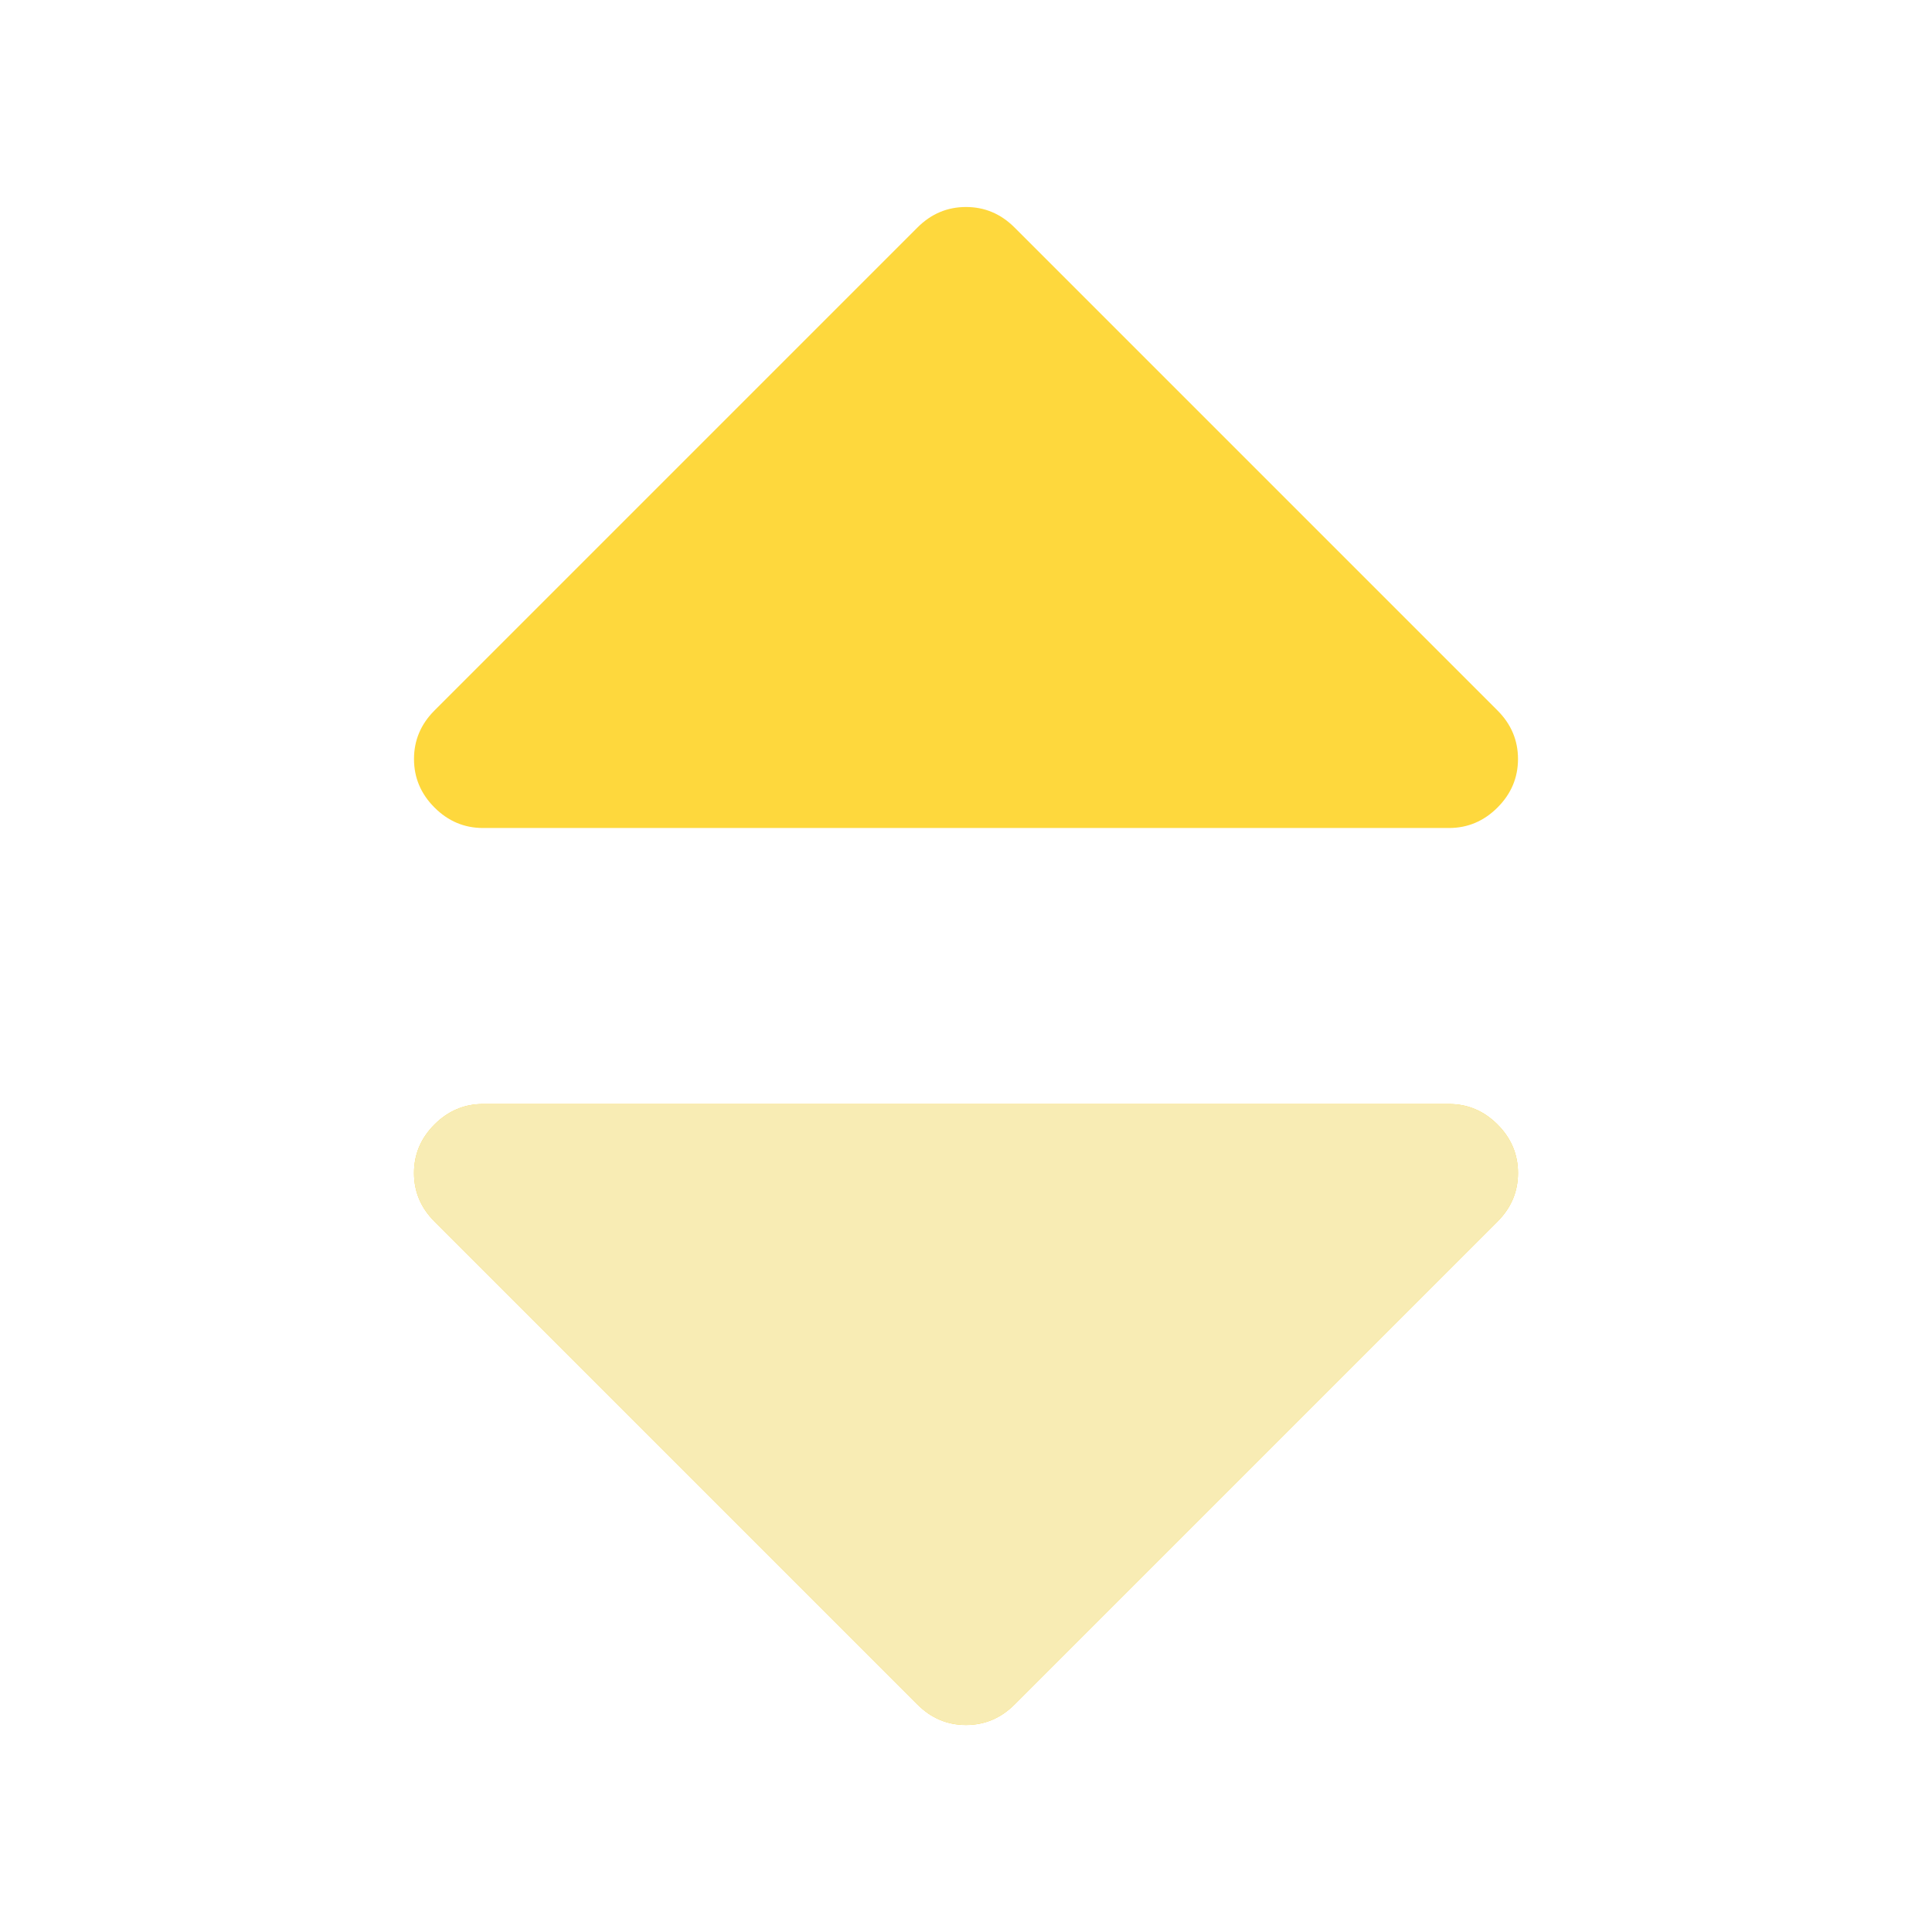
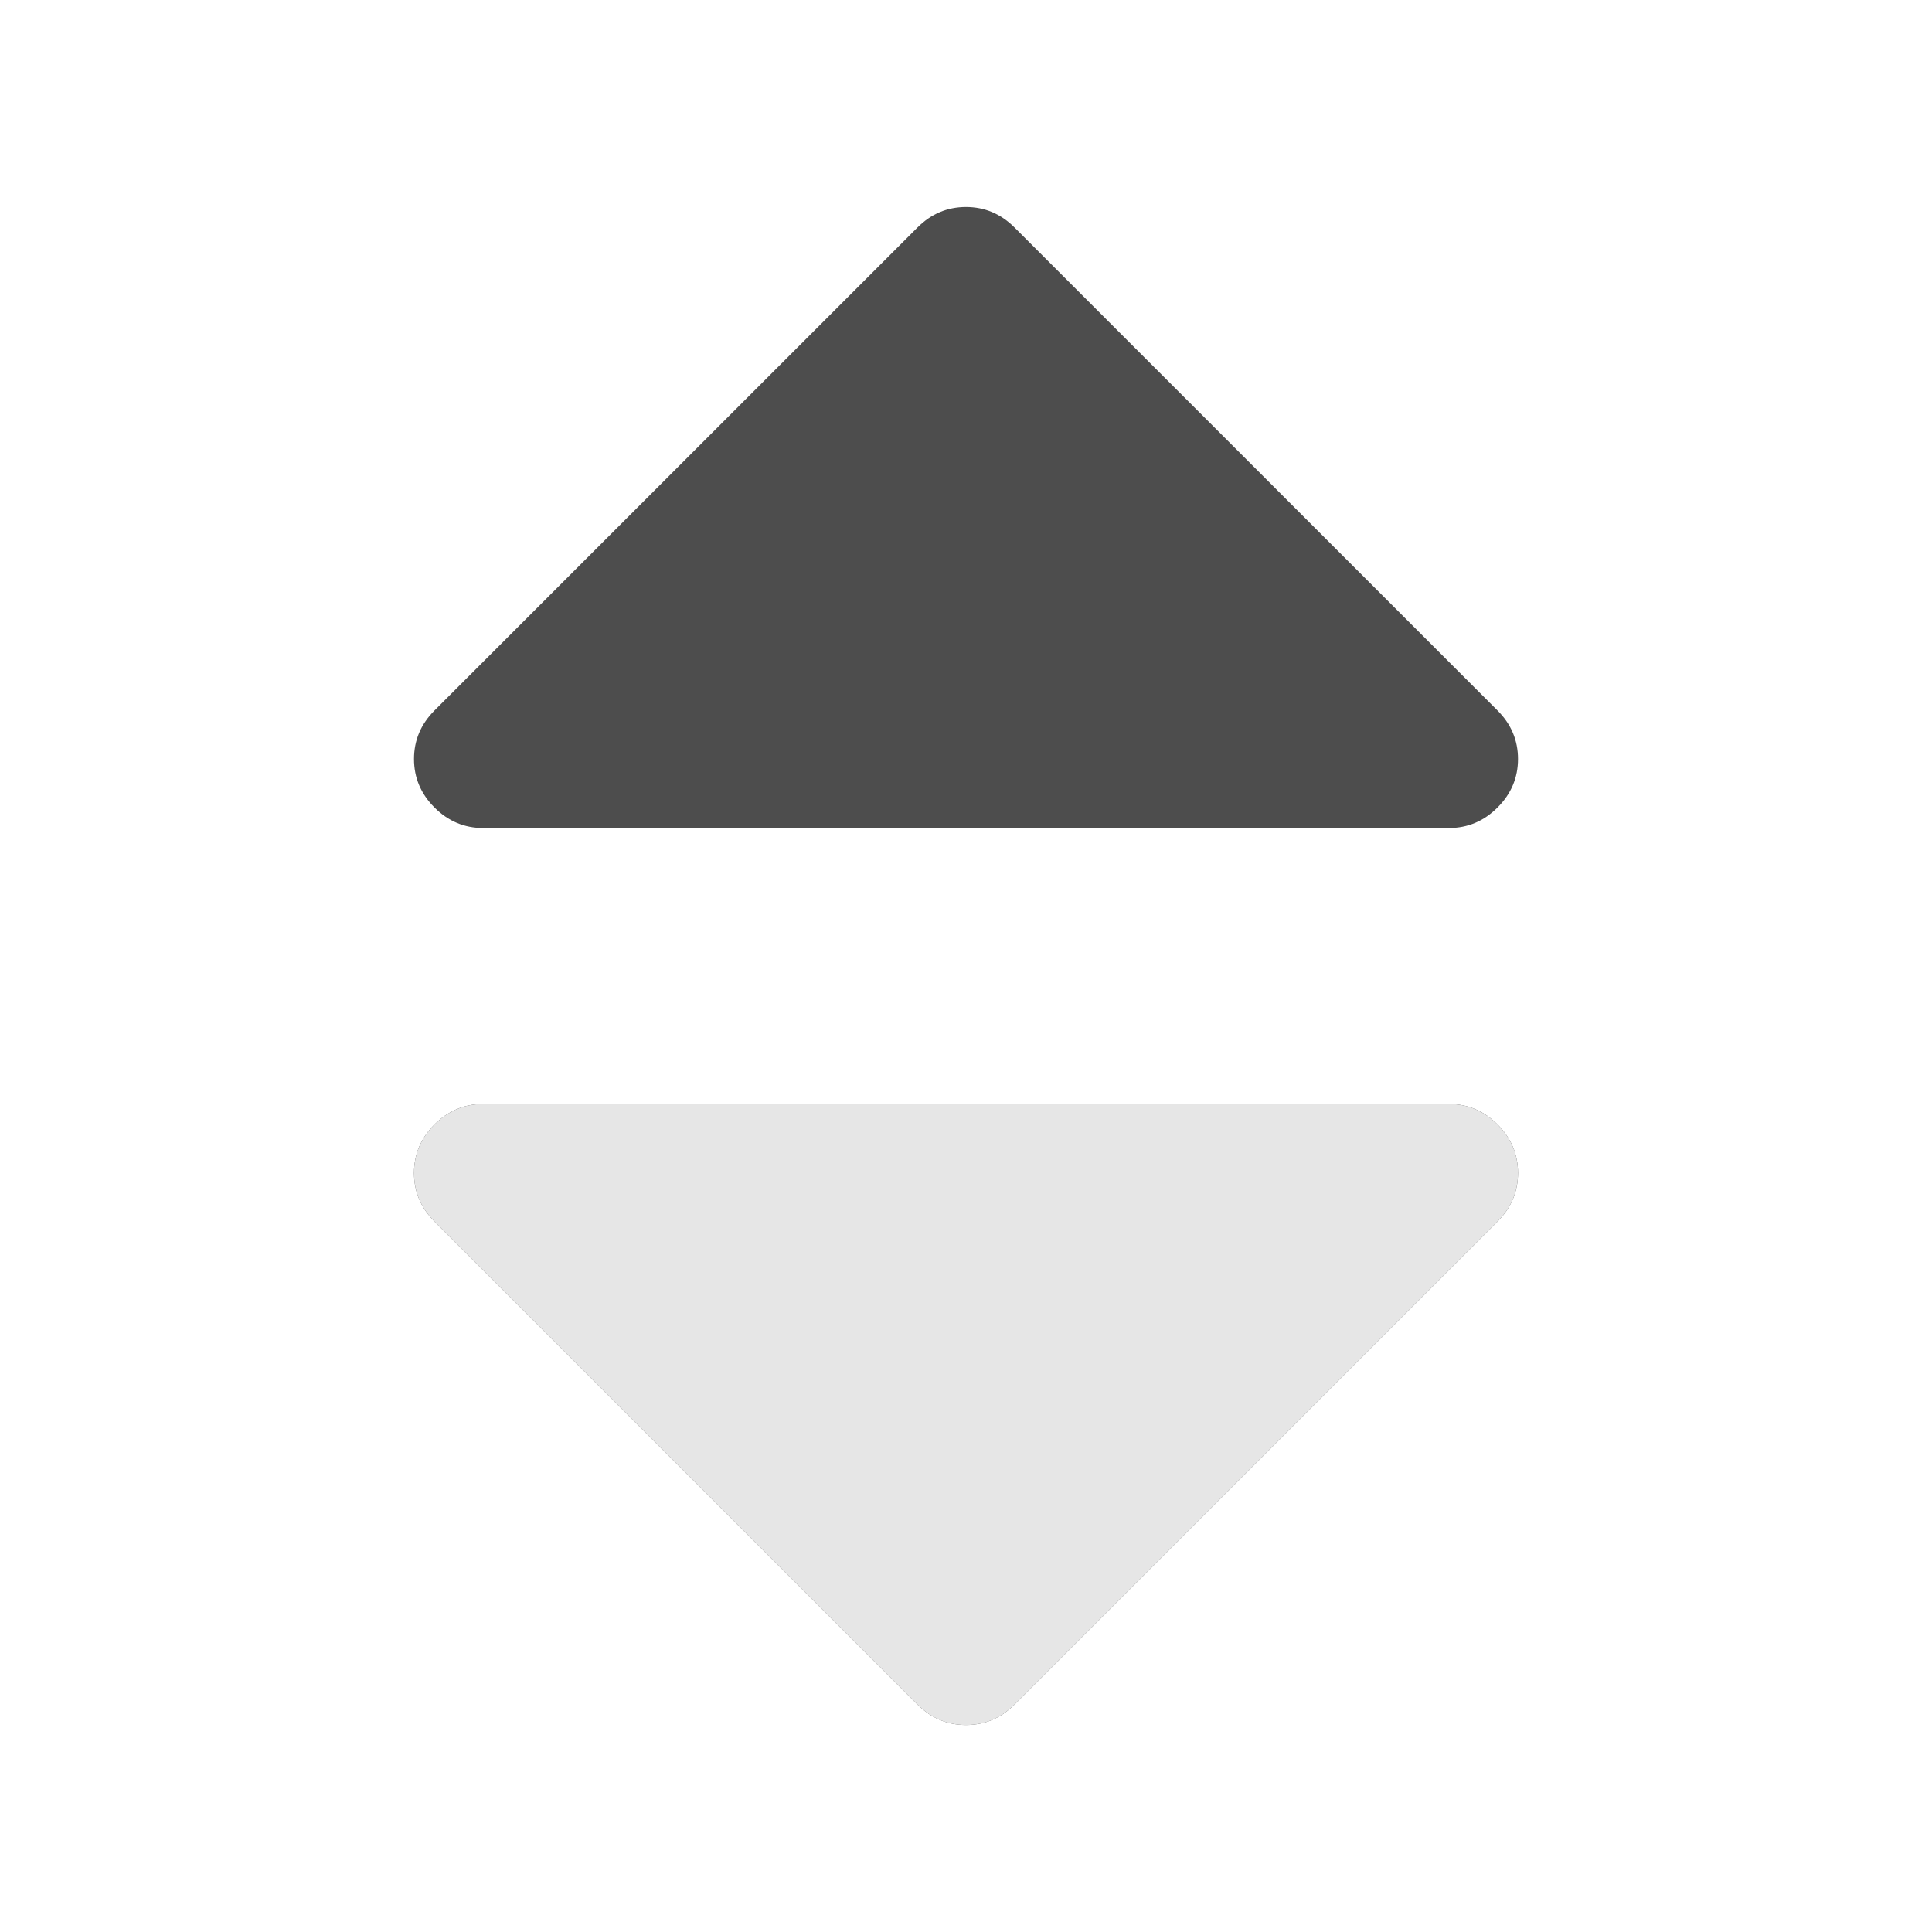
<svg xmlns="http://www.w3.org/2000/svg" width="1792" height="1792" viewBox="0 0 1792 1792">
-   <path class="background" d="M1408 1088q0 26-19 45l-448 448q-19 19-45 19t-45-19l-448-448q-19-19-19-45t19-45 45-19h896q26 0 45 19t19 45zm0-384q0 26-19 45t-45 19h-896q-26 0-45-19t-19-45 19-45l448-448q19-19 45-19t45 19l448 448q19 19 19 45z" fill="#fed83d" />
-   <path class="active-state" d="M1408 1088q0 26-19 45l-448 448q-19 19-45 19t-45-19l-448-448q-19-19-19-45t19-45 45-19h896q26 0 45 19t19 45z" fill="#F8ECB4" />
+   <path class="background" d="M1408 1088q0 26-19 45l-448 448q-19 19-45 19t-45-19l-448-448q-19-19-19-45t19-45 45-19h896q26 0 45 19t19 45zm0-384q0 26-19 45t-45 19h-896q-26 0-45-19t-19-45 19-45l448-448q19-19 45-19t45 19l448 448q19 19 19 45z" fill="#4D4D4D" />
+   <path class="active-state" d="M1408 1088q0 26-19 45l-448 448q-19 19-45 19t-45-19l-448-448q-19-19-19-45t19-45 45-19h896q26 0 45 19t19 45z" fill="#E6E6E6" />
</svg>
